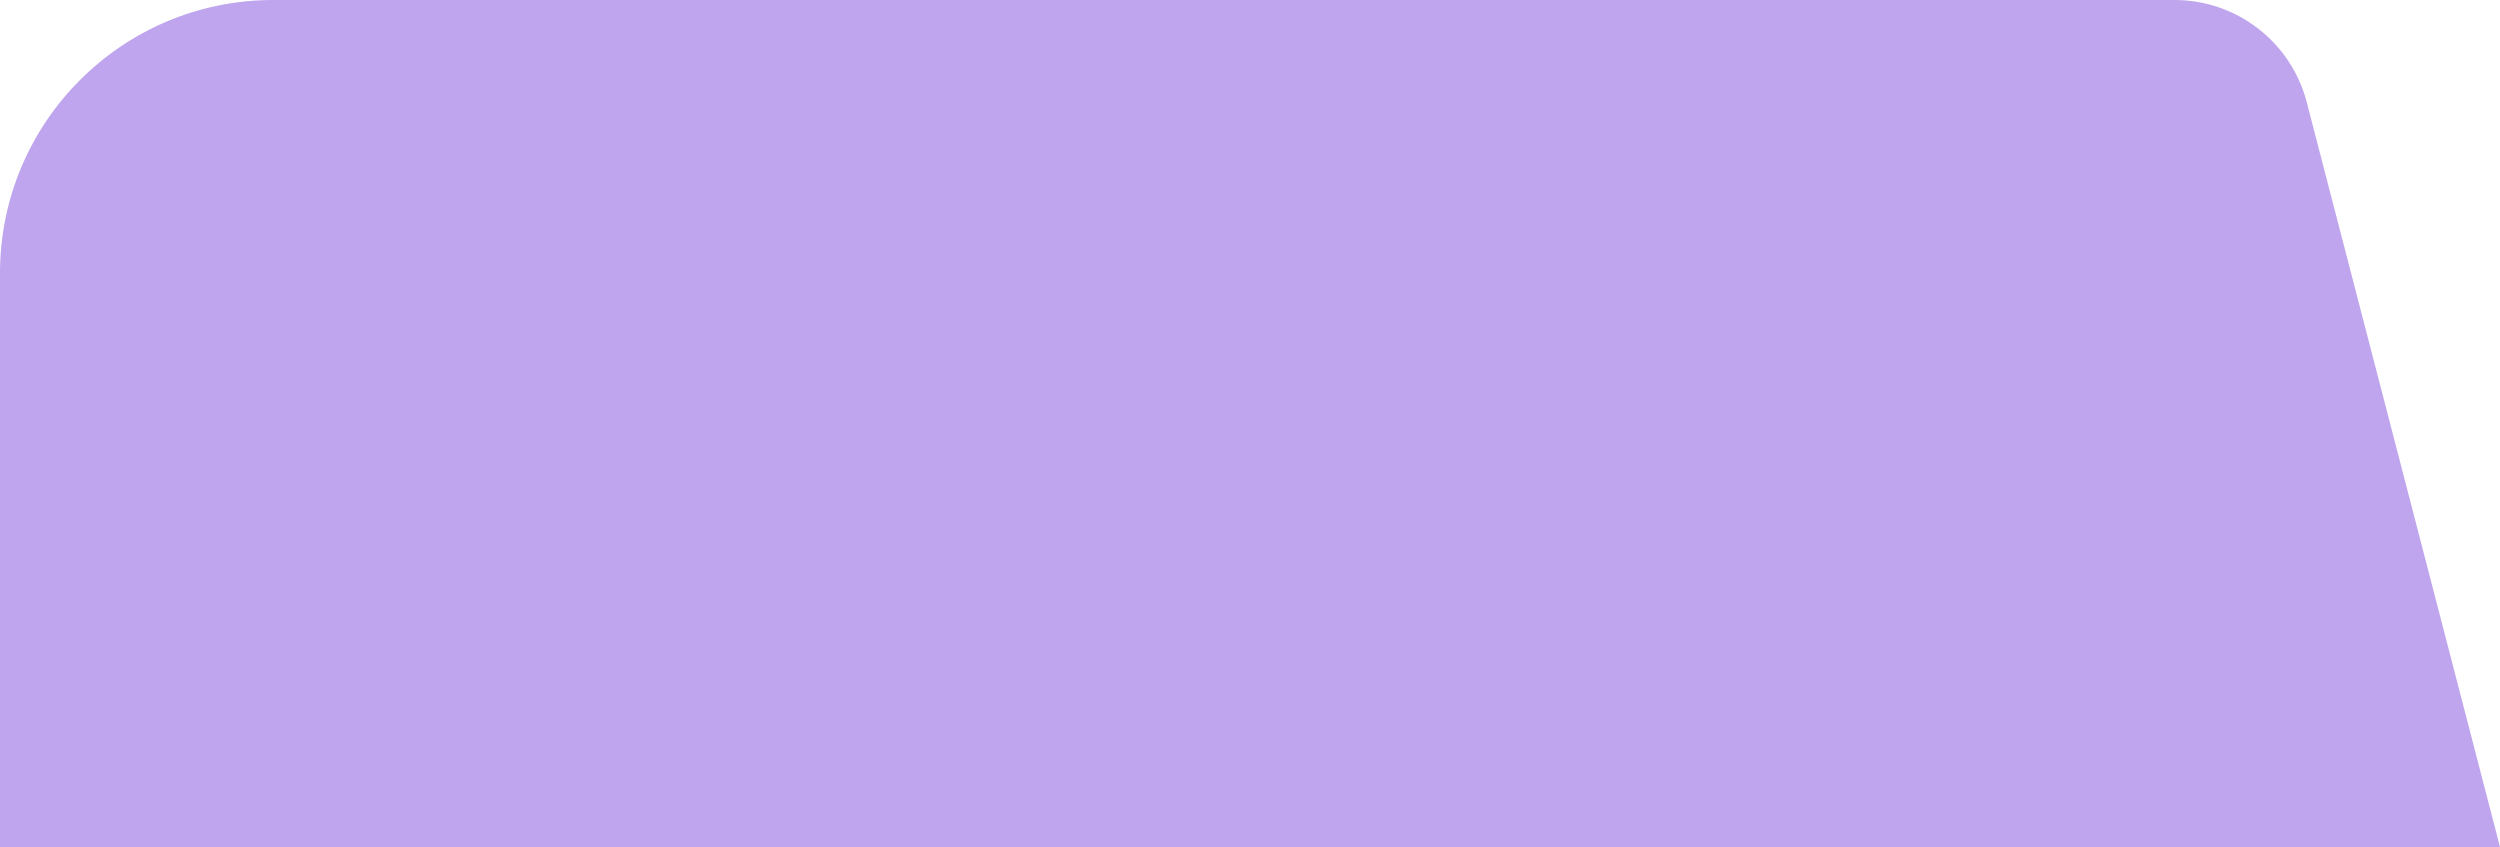
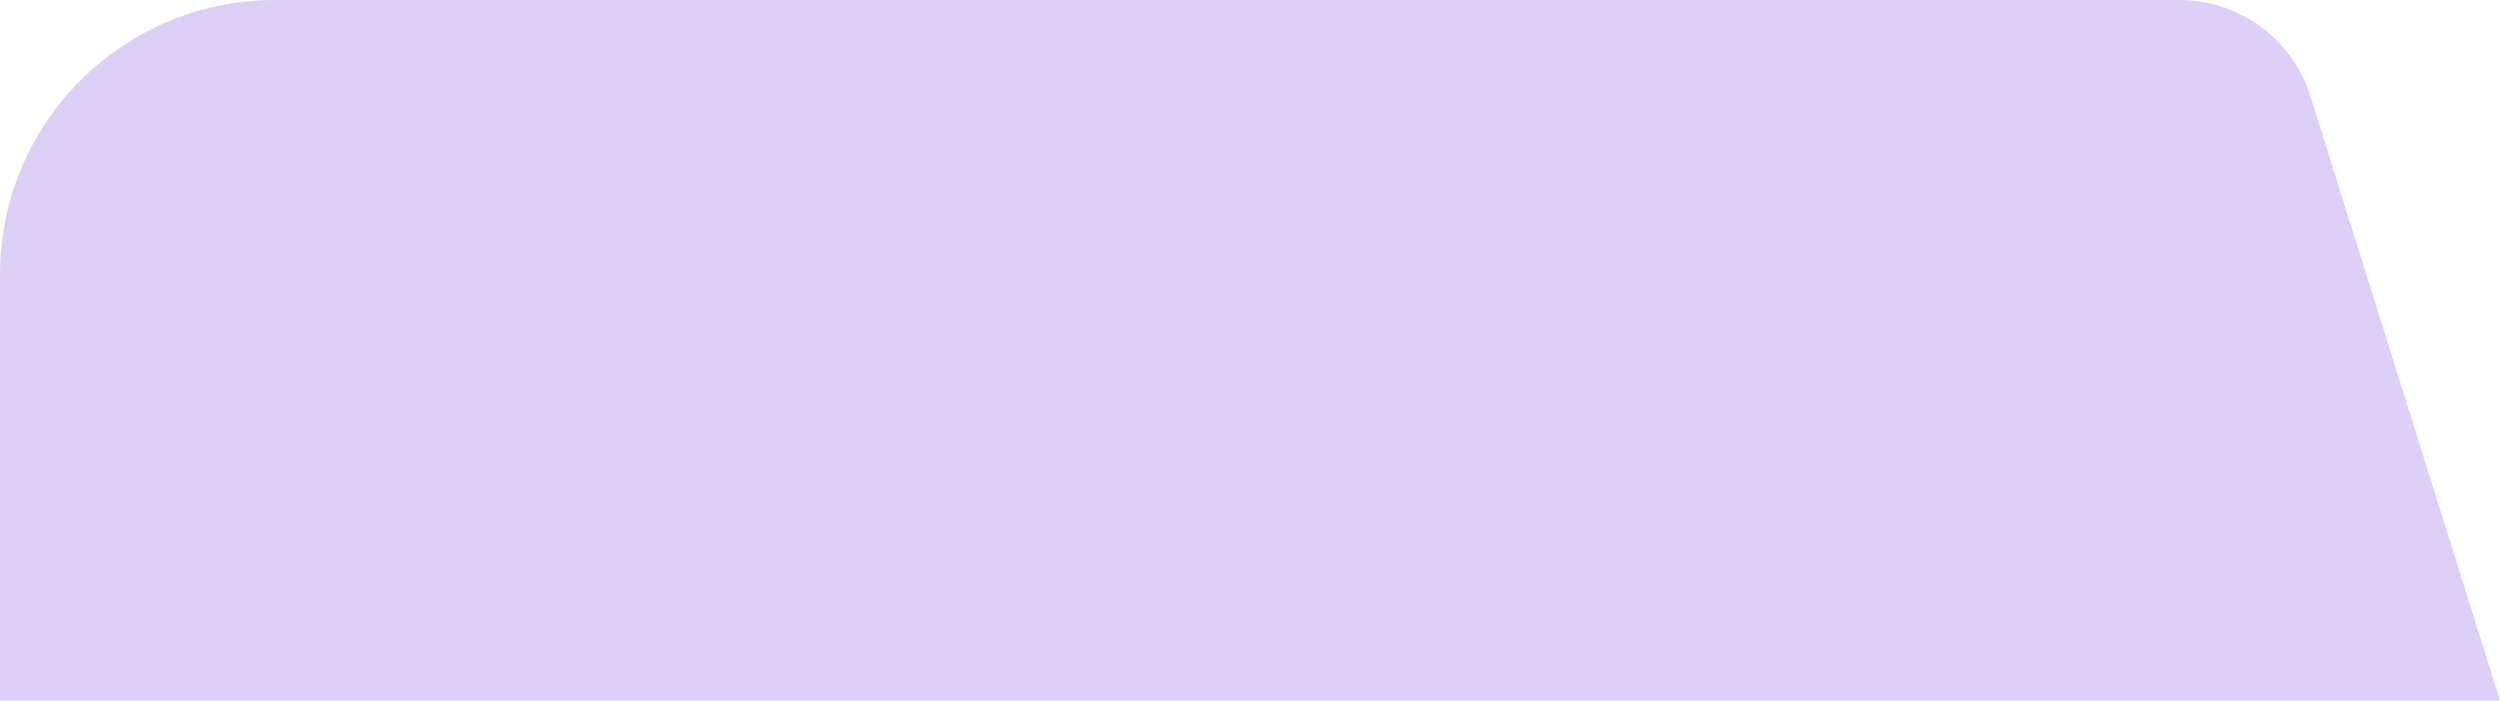
- <svg xmlns="http://www.w3.org/2000/svg" width="183" height="62" viewBox="0 0 183 62" fill="none">
-   <path id="Rectangle 34624749" d="M168.855 7.488C167.711 3.079 163.731 0 159.176 0H20C8.954 0 0 8.954 0 20V62H183L168.855 7.488Z" fill="#BFA5ED" />
+ <svg xmlns="http://www.w3.org/2000/svg" width="182" height="51" viewBox="0 0 182 51" fill="none">
+   <path d="M0 20C0 8.954 8.954 0 20 0L158.657 0C163.026 0 166.89 2.837 168.198 7.007L182 51H0V20Z" fill="#DDD0F6" />
</svg>
